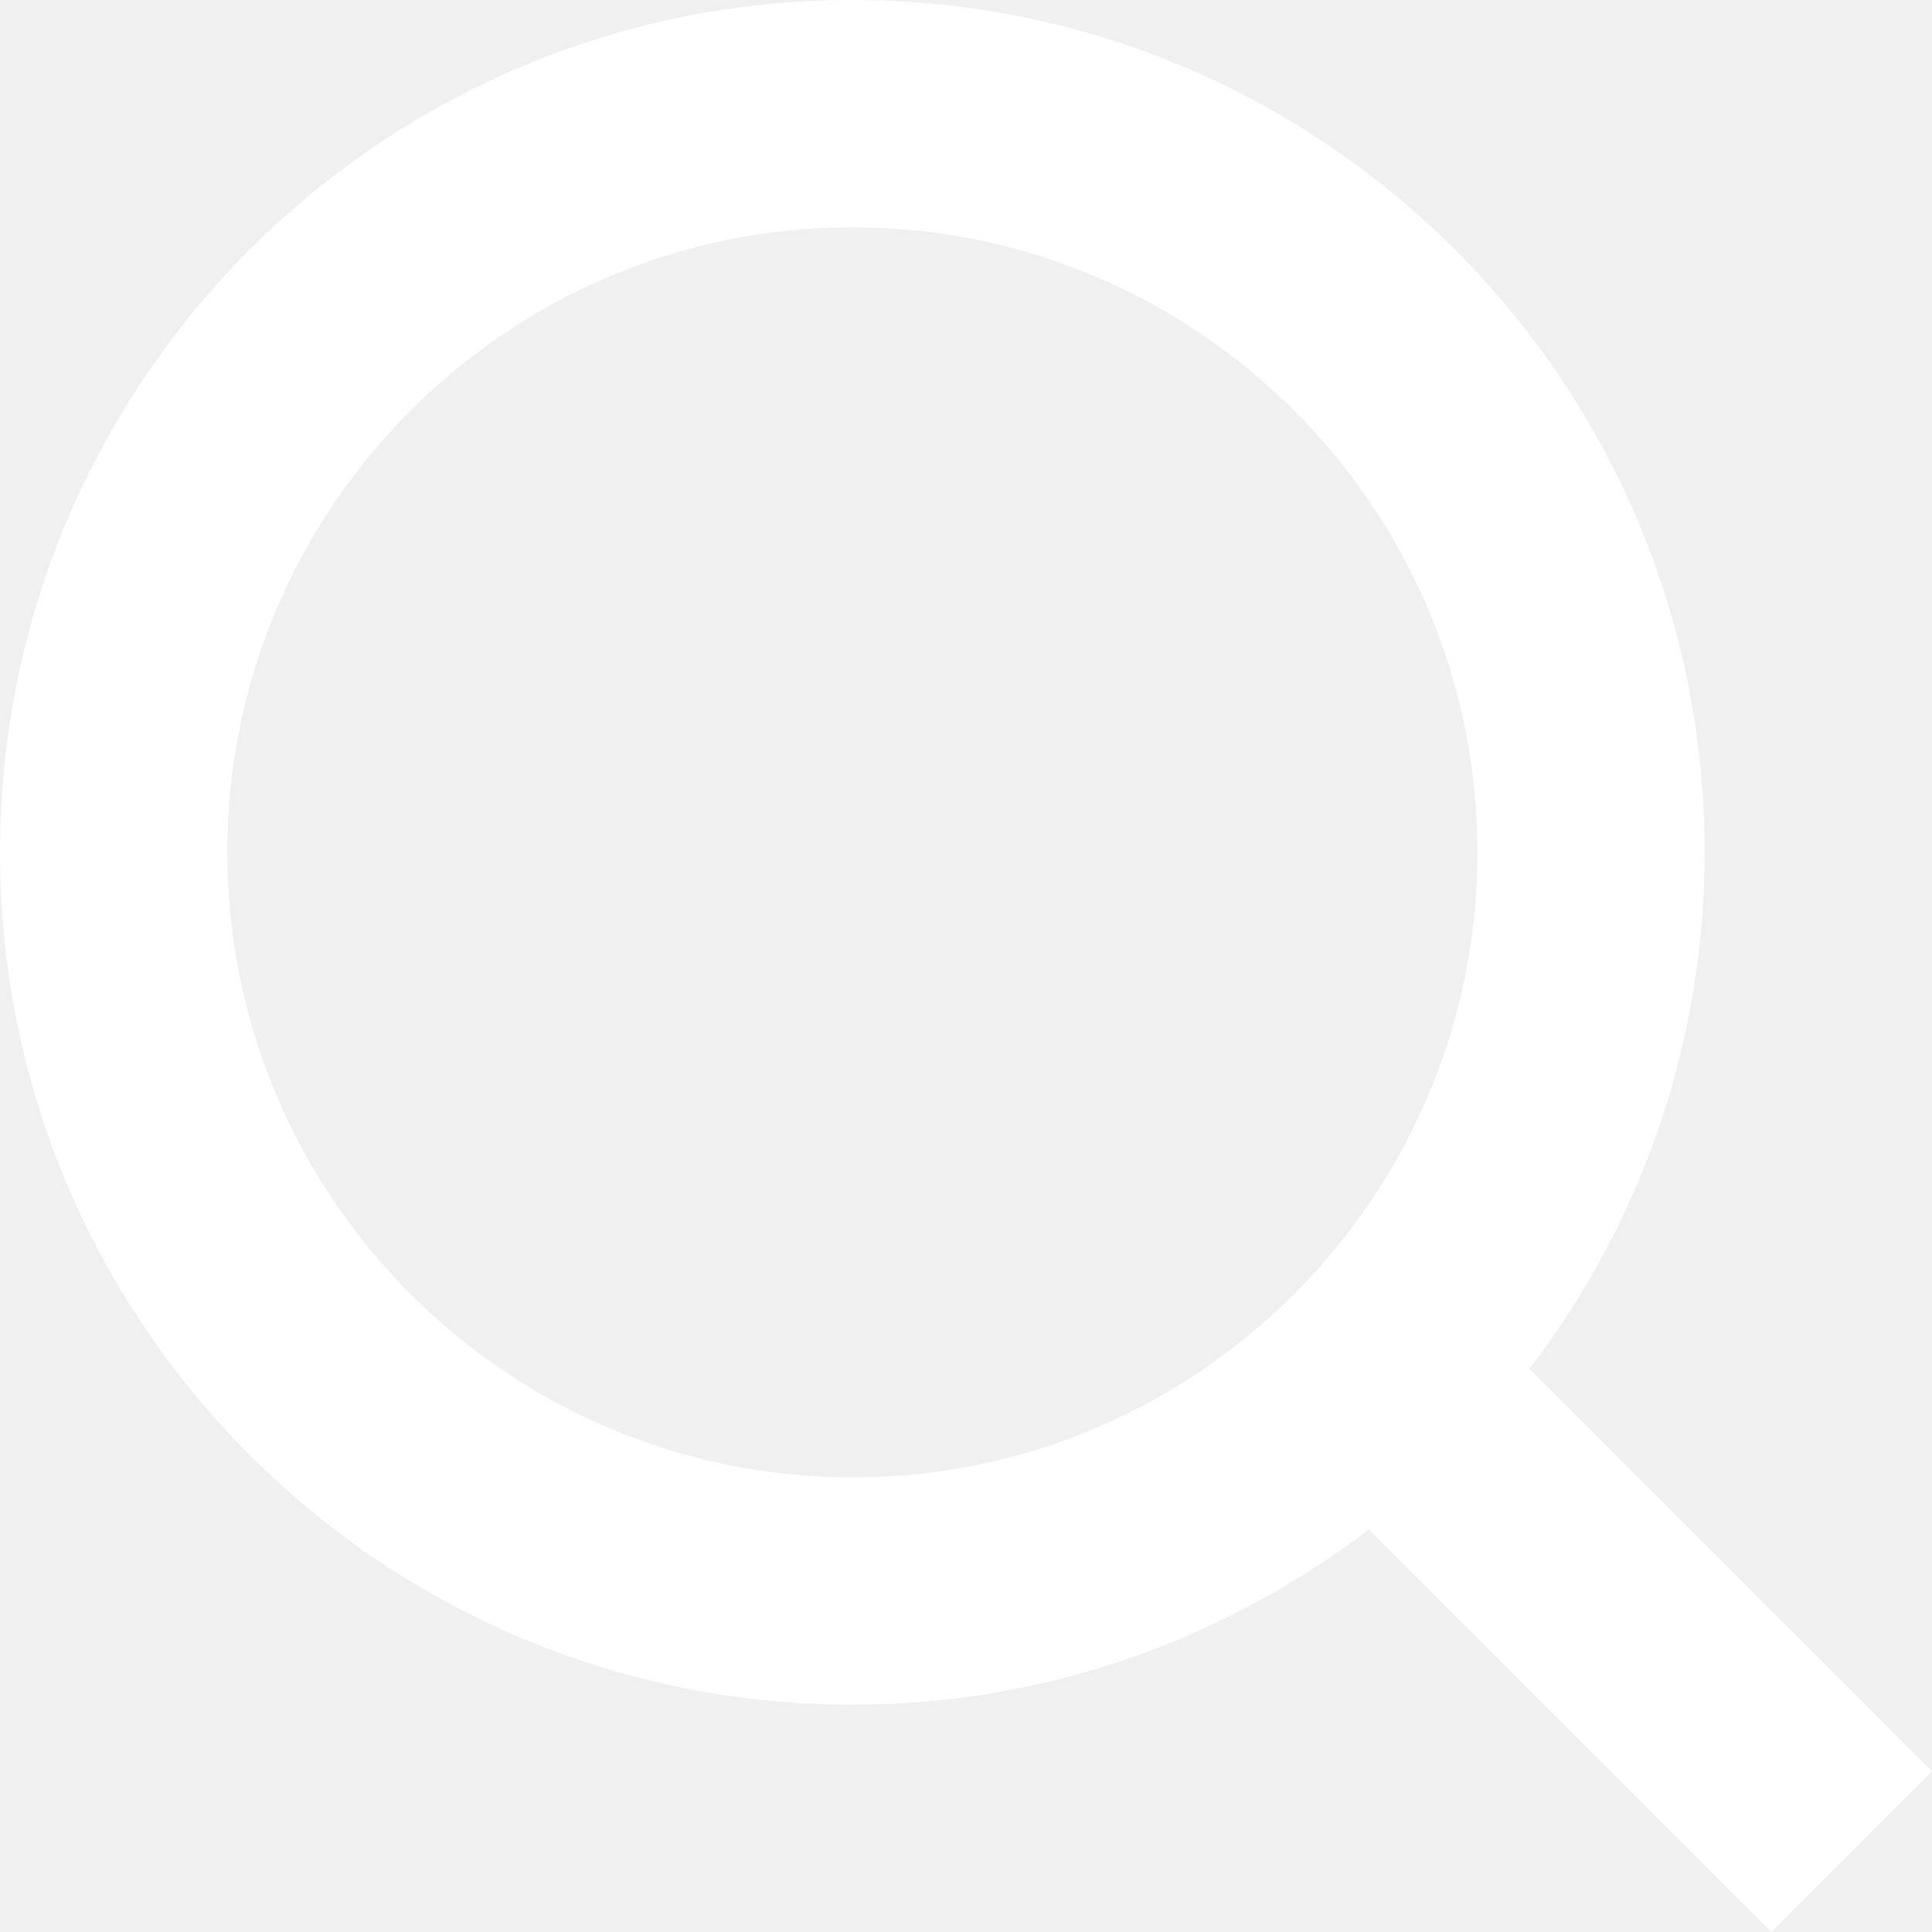
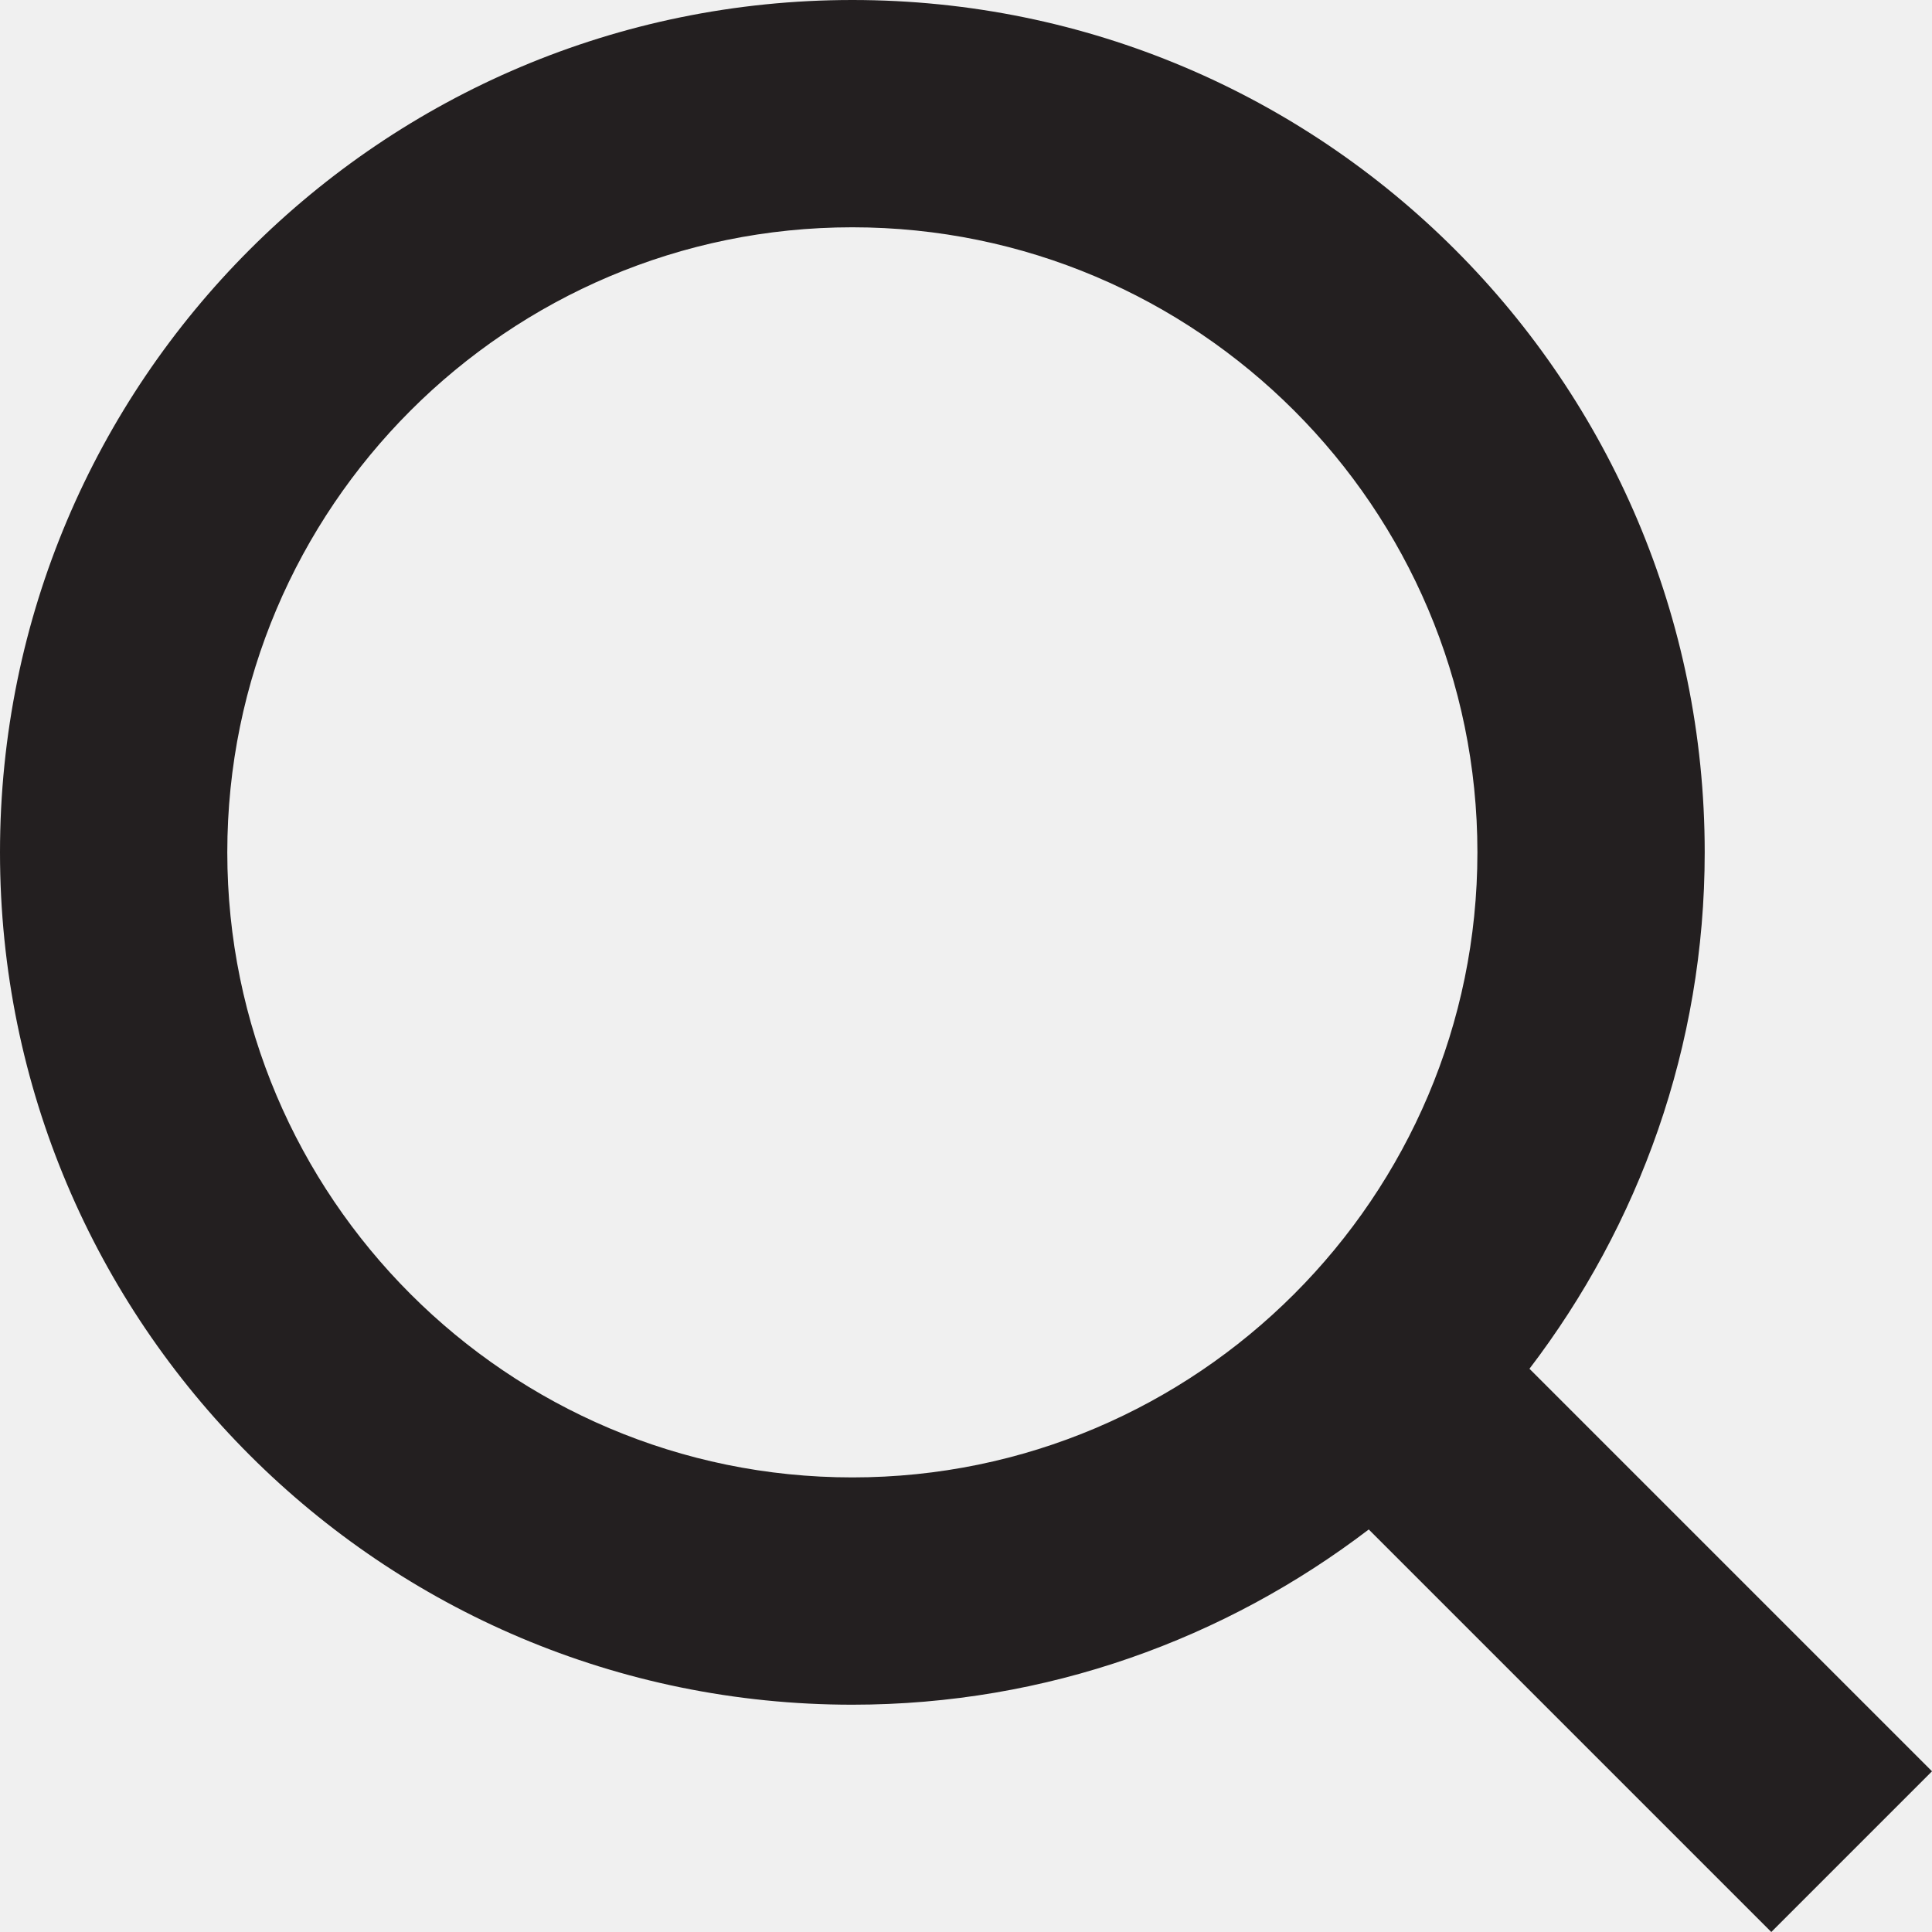
- <svg xmlns="http://www.w3.org/2000/svg" width="17" height="17" viewBox="0 0 17 17">
-   <path fill="#ffffff" d="M17 15.586l-3.542-3.542A7.465 7.465 0 0 0 15 7.5 7.5 7.5 0 1 0 7.5 15c1.71 0 3.282-.579 4.544-1.542L15.586 17 17 15.586zM2 7.5C2 4.467 4.467 2 7.5 2 10.532 2 13 4.467 13 7.5c0 3.032-2.468 5.5-5.5 5.5A5.506 5.506 0 0 1 2 7.5z" />
+ <svg xmlns="http://www.w3.org/2000/svg" version="1.1" x="0px" y="0px" width="17px" height="17px" viewBox="0 0 17 17" enable-background="new 0 0 17 17" xml:space="preserve">
+   <g id="Layer_1">
+ </g>
+   <g id="Layer_2">
+     <path fill="#231F20" d="M17,15.586l-3.542-3.542C14.421,10.782,15,9.21,15,7.5C15,3.358,11.643,0,7.5,0C3.358,0,0,3.358,0,7.5   C0,11.643,3.358,15,7.5,15c1.71,0,3.282-0.579,4.544-1.542L15.586,17L17,15.586z M2,7.5C2,4.467,4.467,2,7.5,2   C10.532,2,13,4.467,13,7.5c0,3.032-2.468,5.5-5.5,5.5C4.467,13,2,10.532,2,7.5z" />
+   </g>
</svg>
